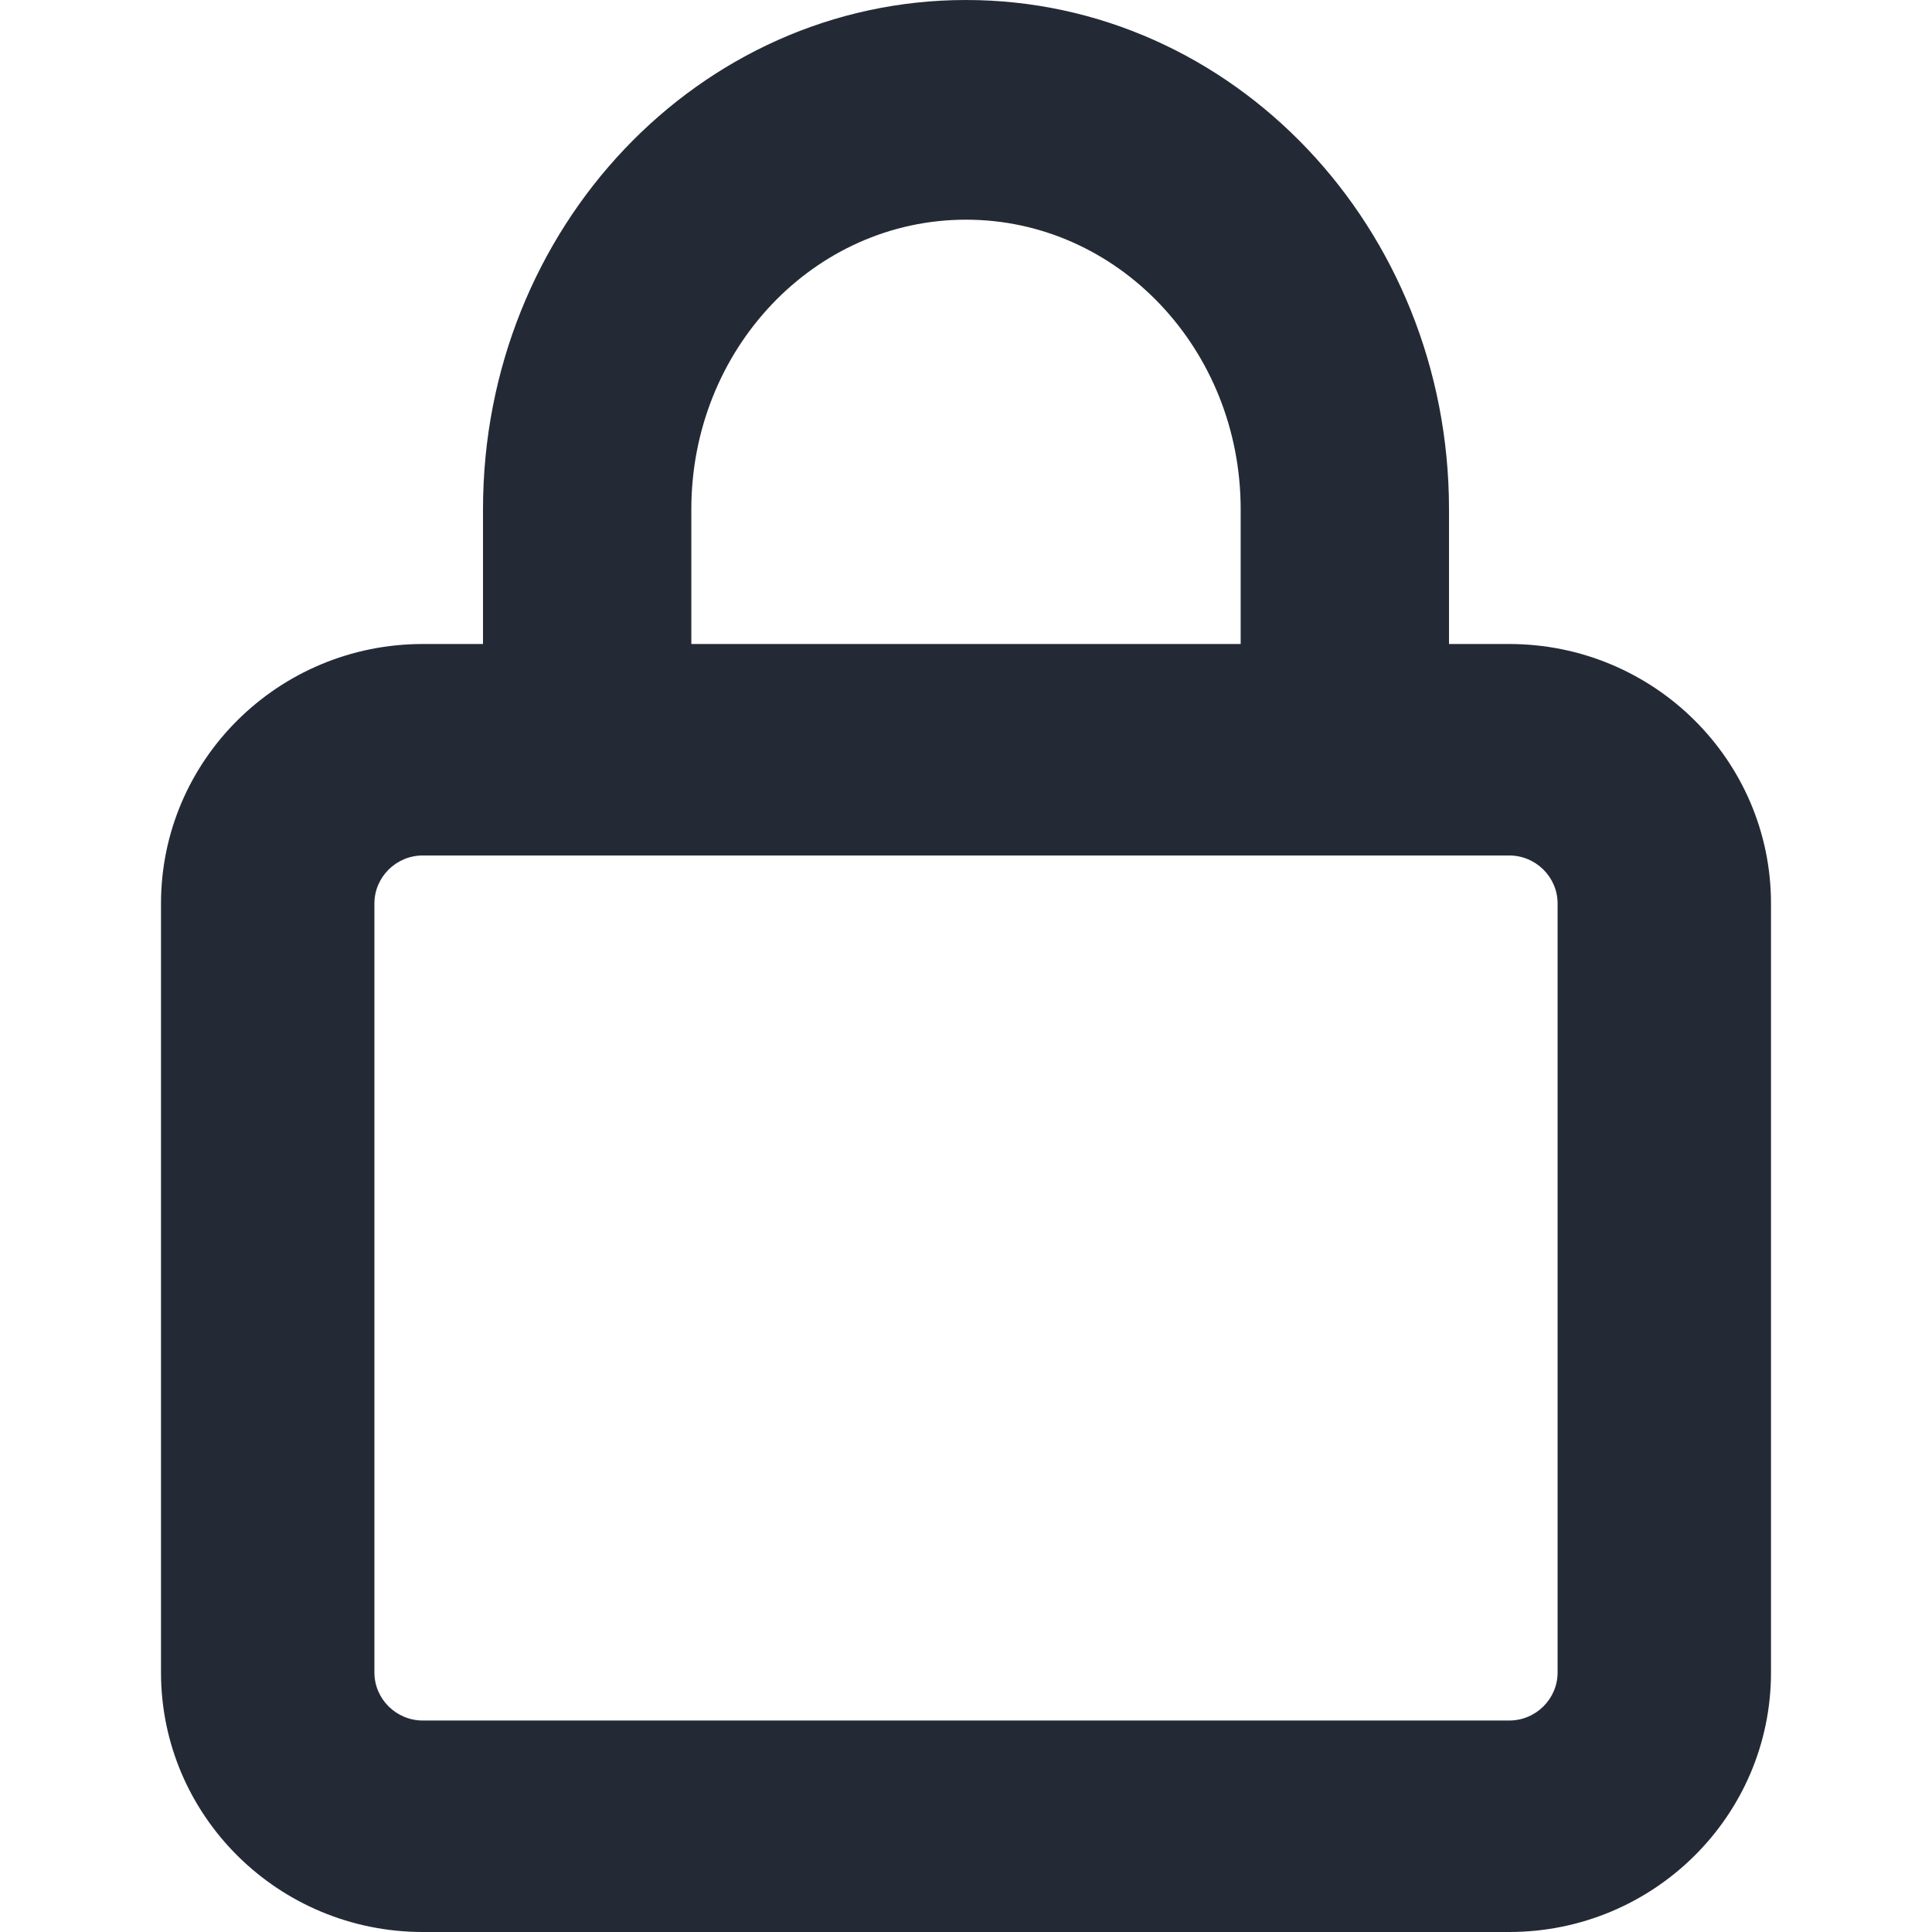
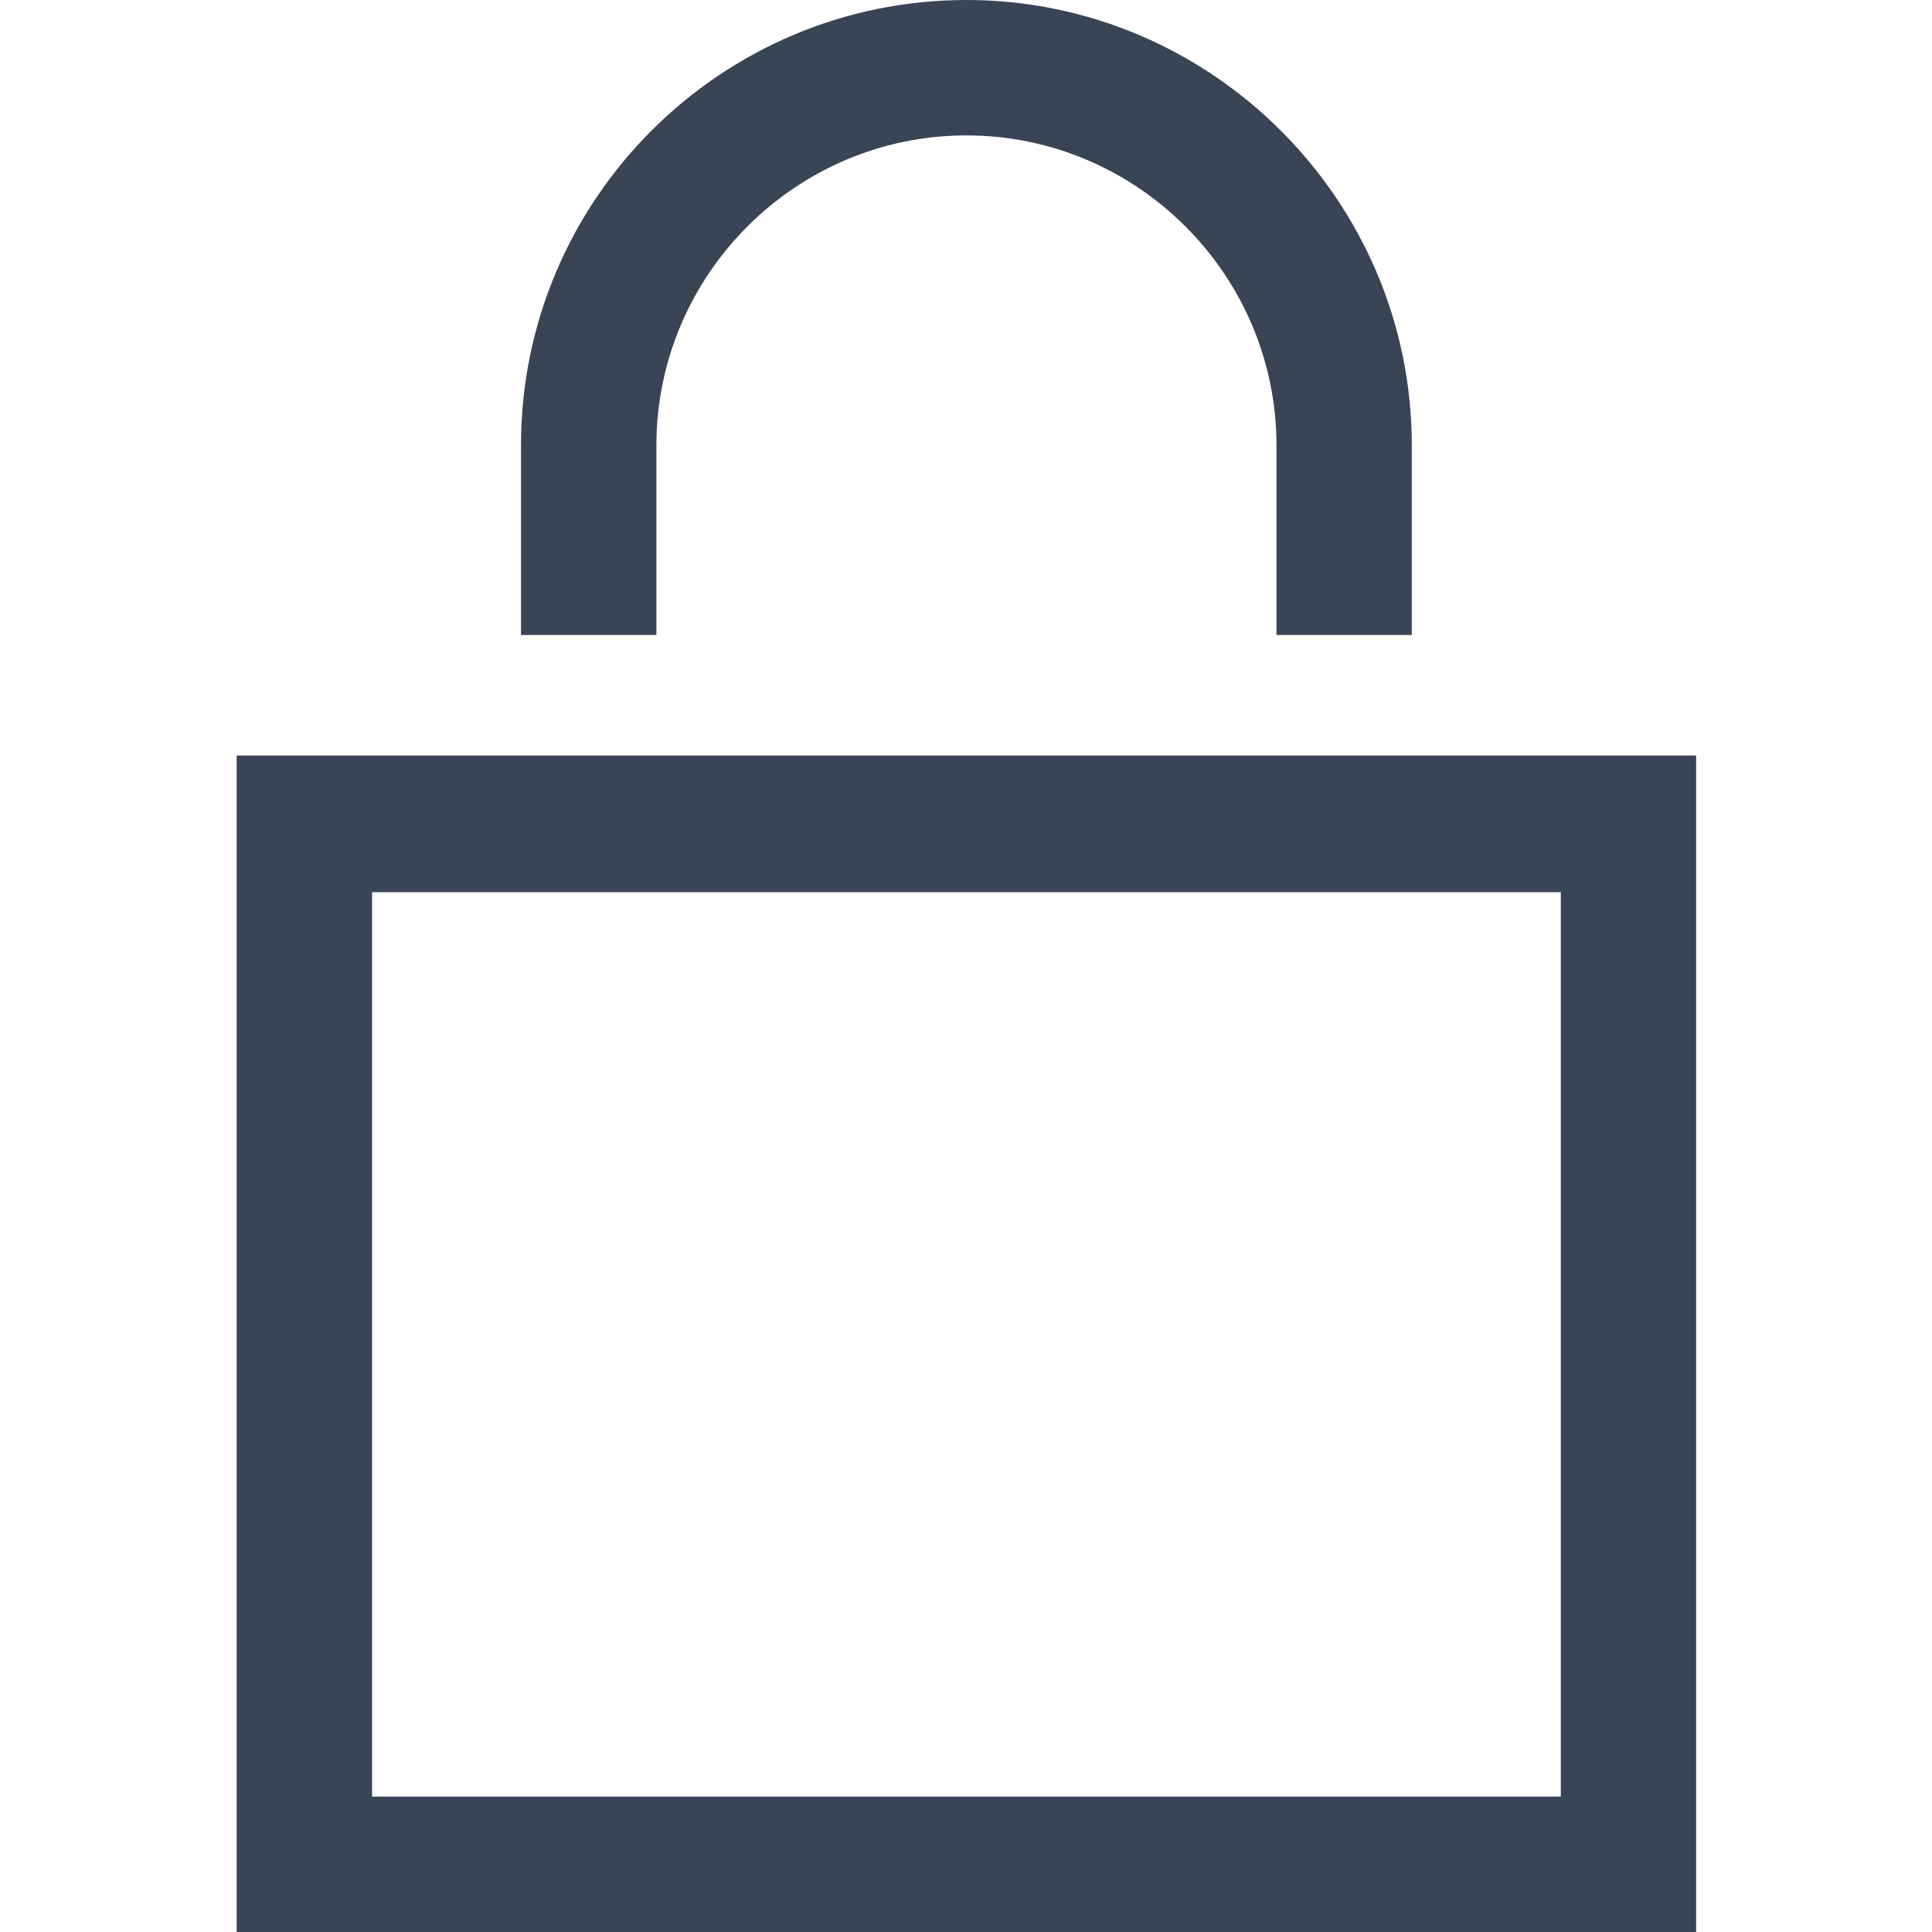
<svg xmlns="http://www.w3.org/2000/svg" width="24" height="24" viewBox="0 0 24 24" fill="none">
-   <path fill-rule="evenodd" clip-rule="evenodd" d="M8.588 6.326C8.588 4.338 10.115 2.729 12 2.729C13.885 2.729 15.412 4.338 15.412 6.326V8H8.588V6.326ZM6 8V6.326C6 2.831 8.686 0 12 0C15.314 0 18 2.831 18 6.326V8H18.747C20.543 8 22 9.444 22 11.224V20.776C22 22.556 20.543 24 18.747 24H5.253C3.457 24 2 22.556 2 20.776V11.224C2 9.444 3.457 8 5.253 8H6ZM4.651 11.224C4.651 10.895 4.921 10.627 5.253 10.627H18.747C19.079 10.627 19.349 10.895 19.349 11.224V20.776C19.349 21.105 19.079 21.373 18.747 21.373H5.253C4.921 21.373 4.651 21.105 4.651 20.776V11.224Z" fill="#242A35" />
+   <path d="M21.07 24H2.94V9.385H21.07V24ZM4.622 22.318H19.389V11.083H4.622V22.318Z" fill="#394455" />
+   <path d="M17.538 7.888H15.857V5.533C15.857 3.414 14.124 1.682 12.005 1.682C9.886 1.682 8.154 3.414 8.154 5.533V7.888H6.472V5.533C6.472 2.472 8.961 0 12.005 0C15.049 0 17.538 2.489 17.538 5.533V7.888Z" fill="#394455" />
</svg>
